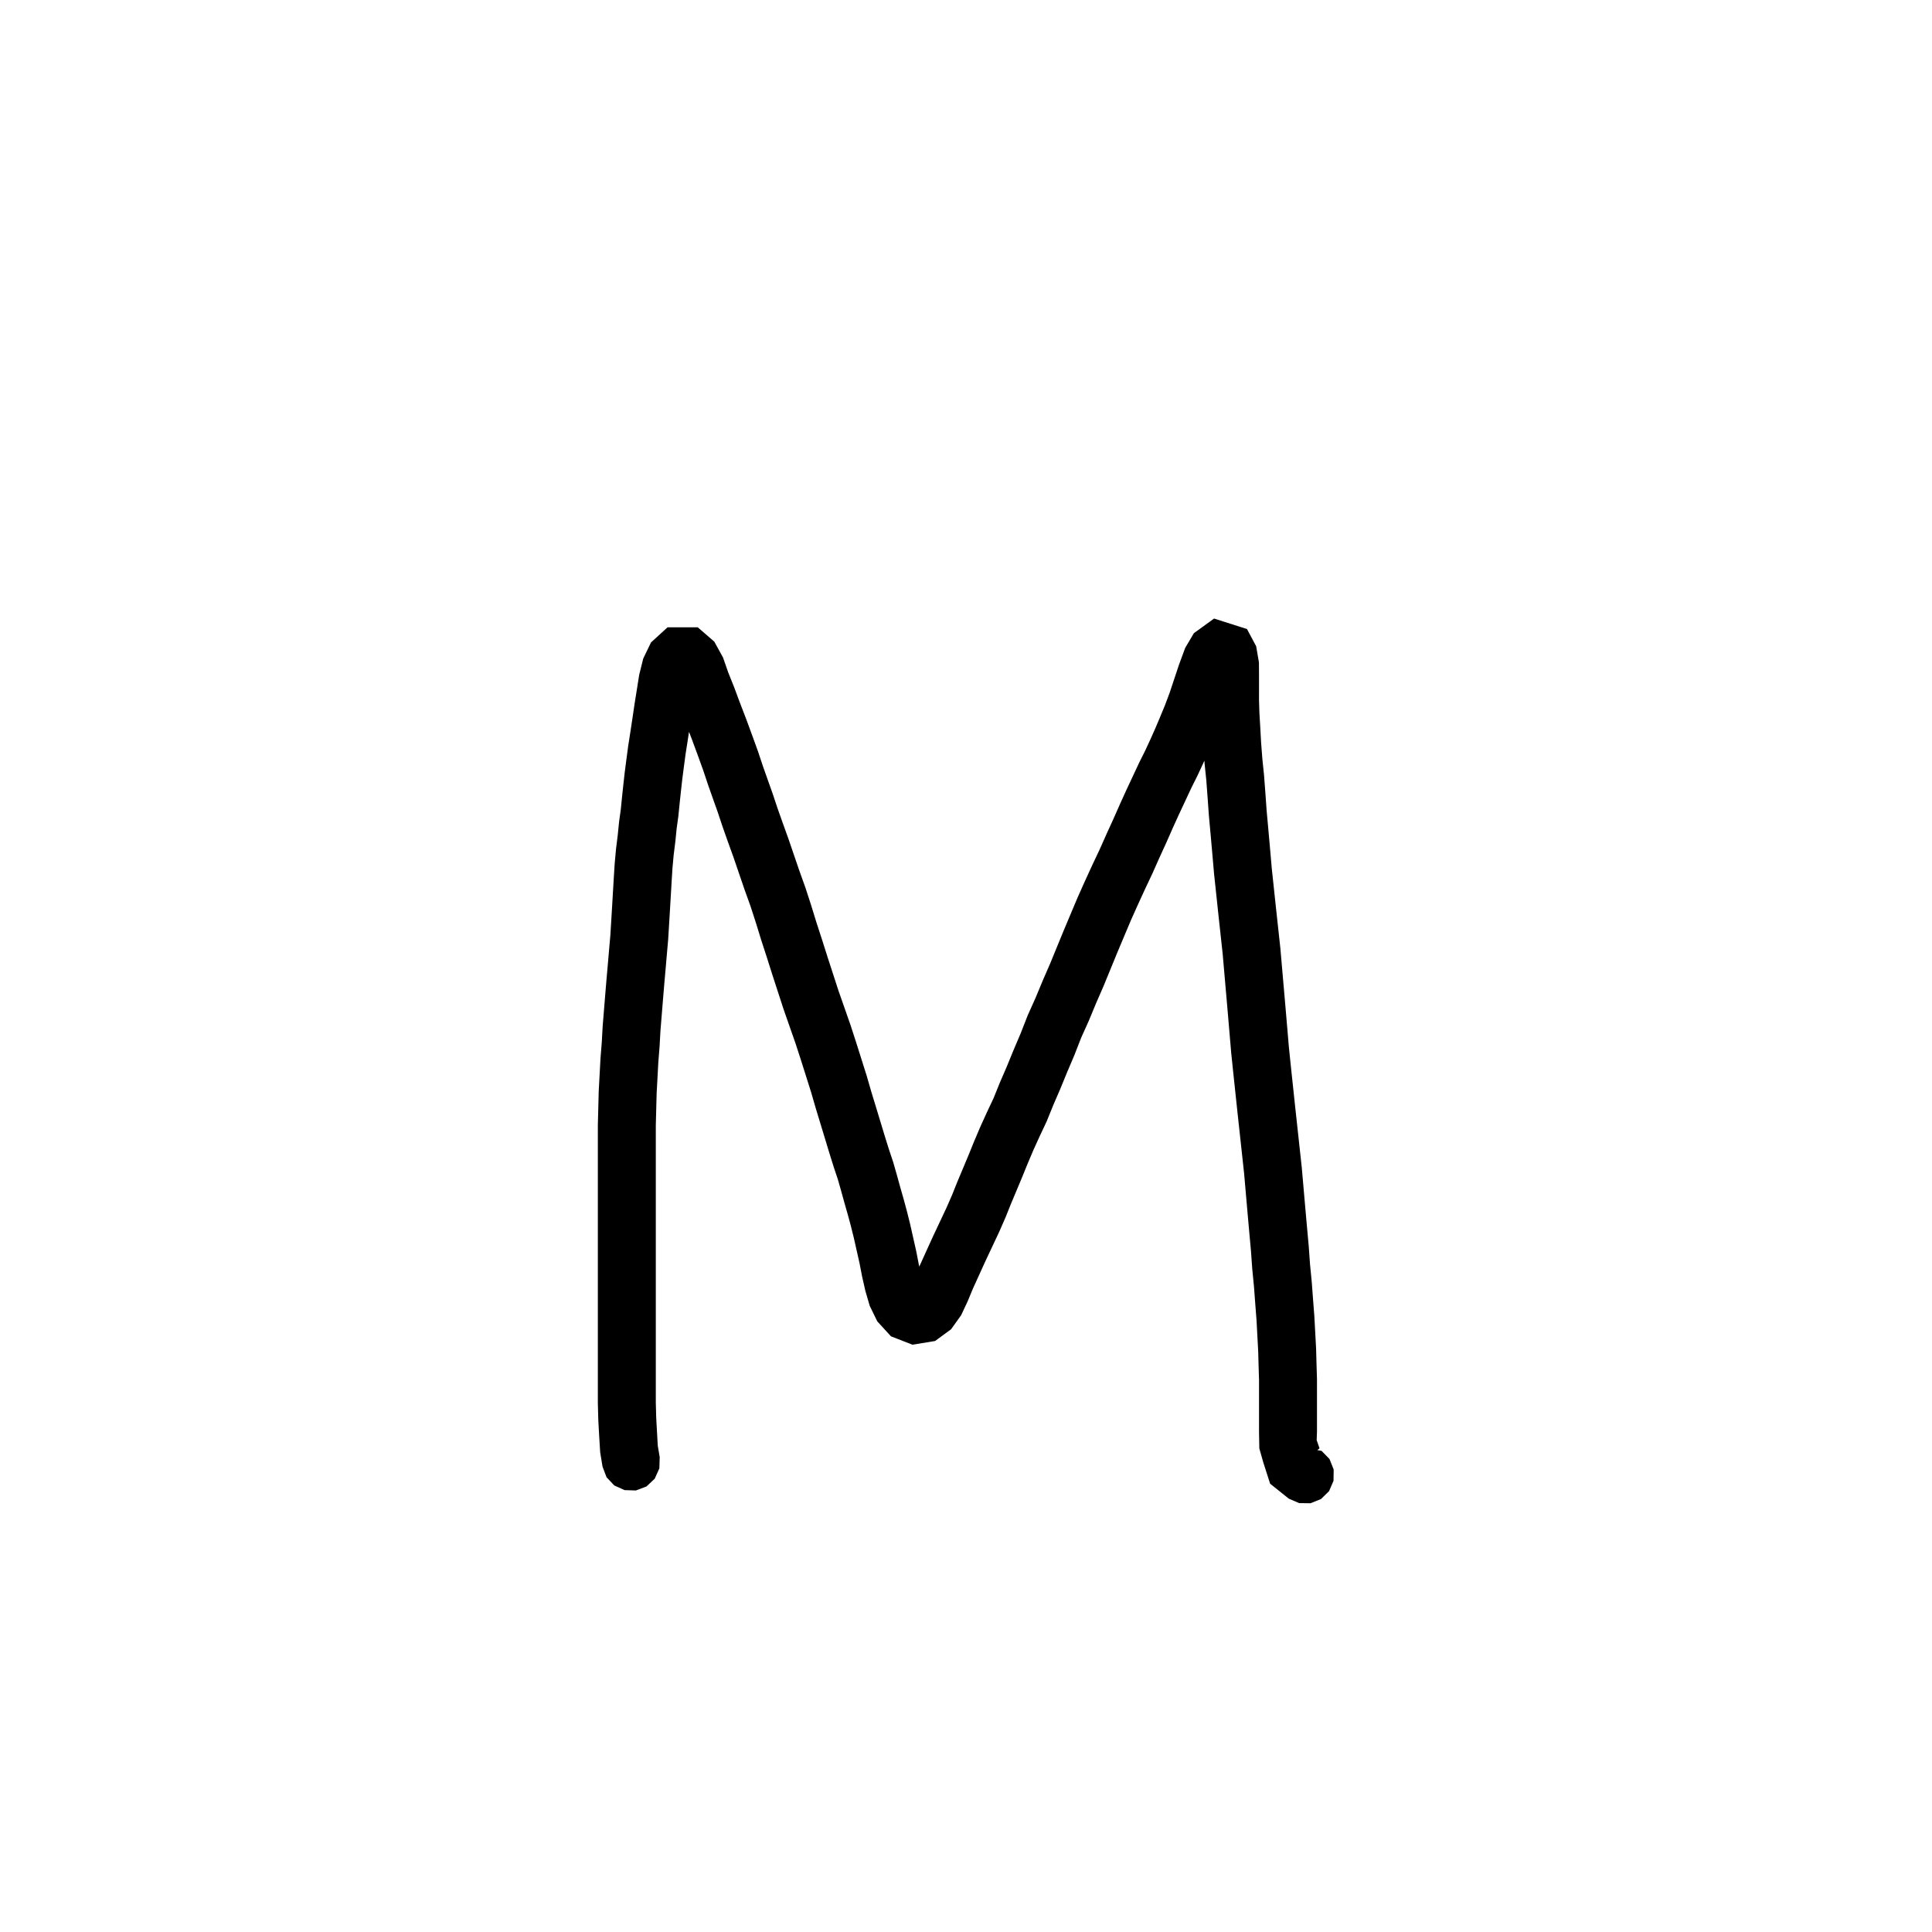
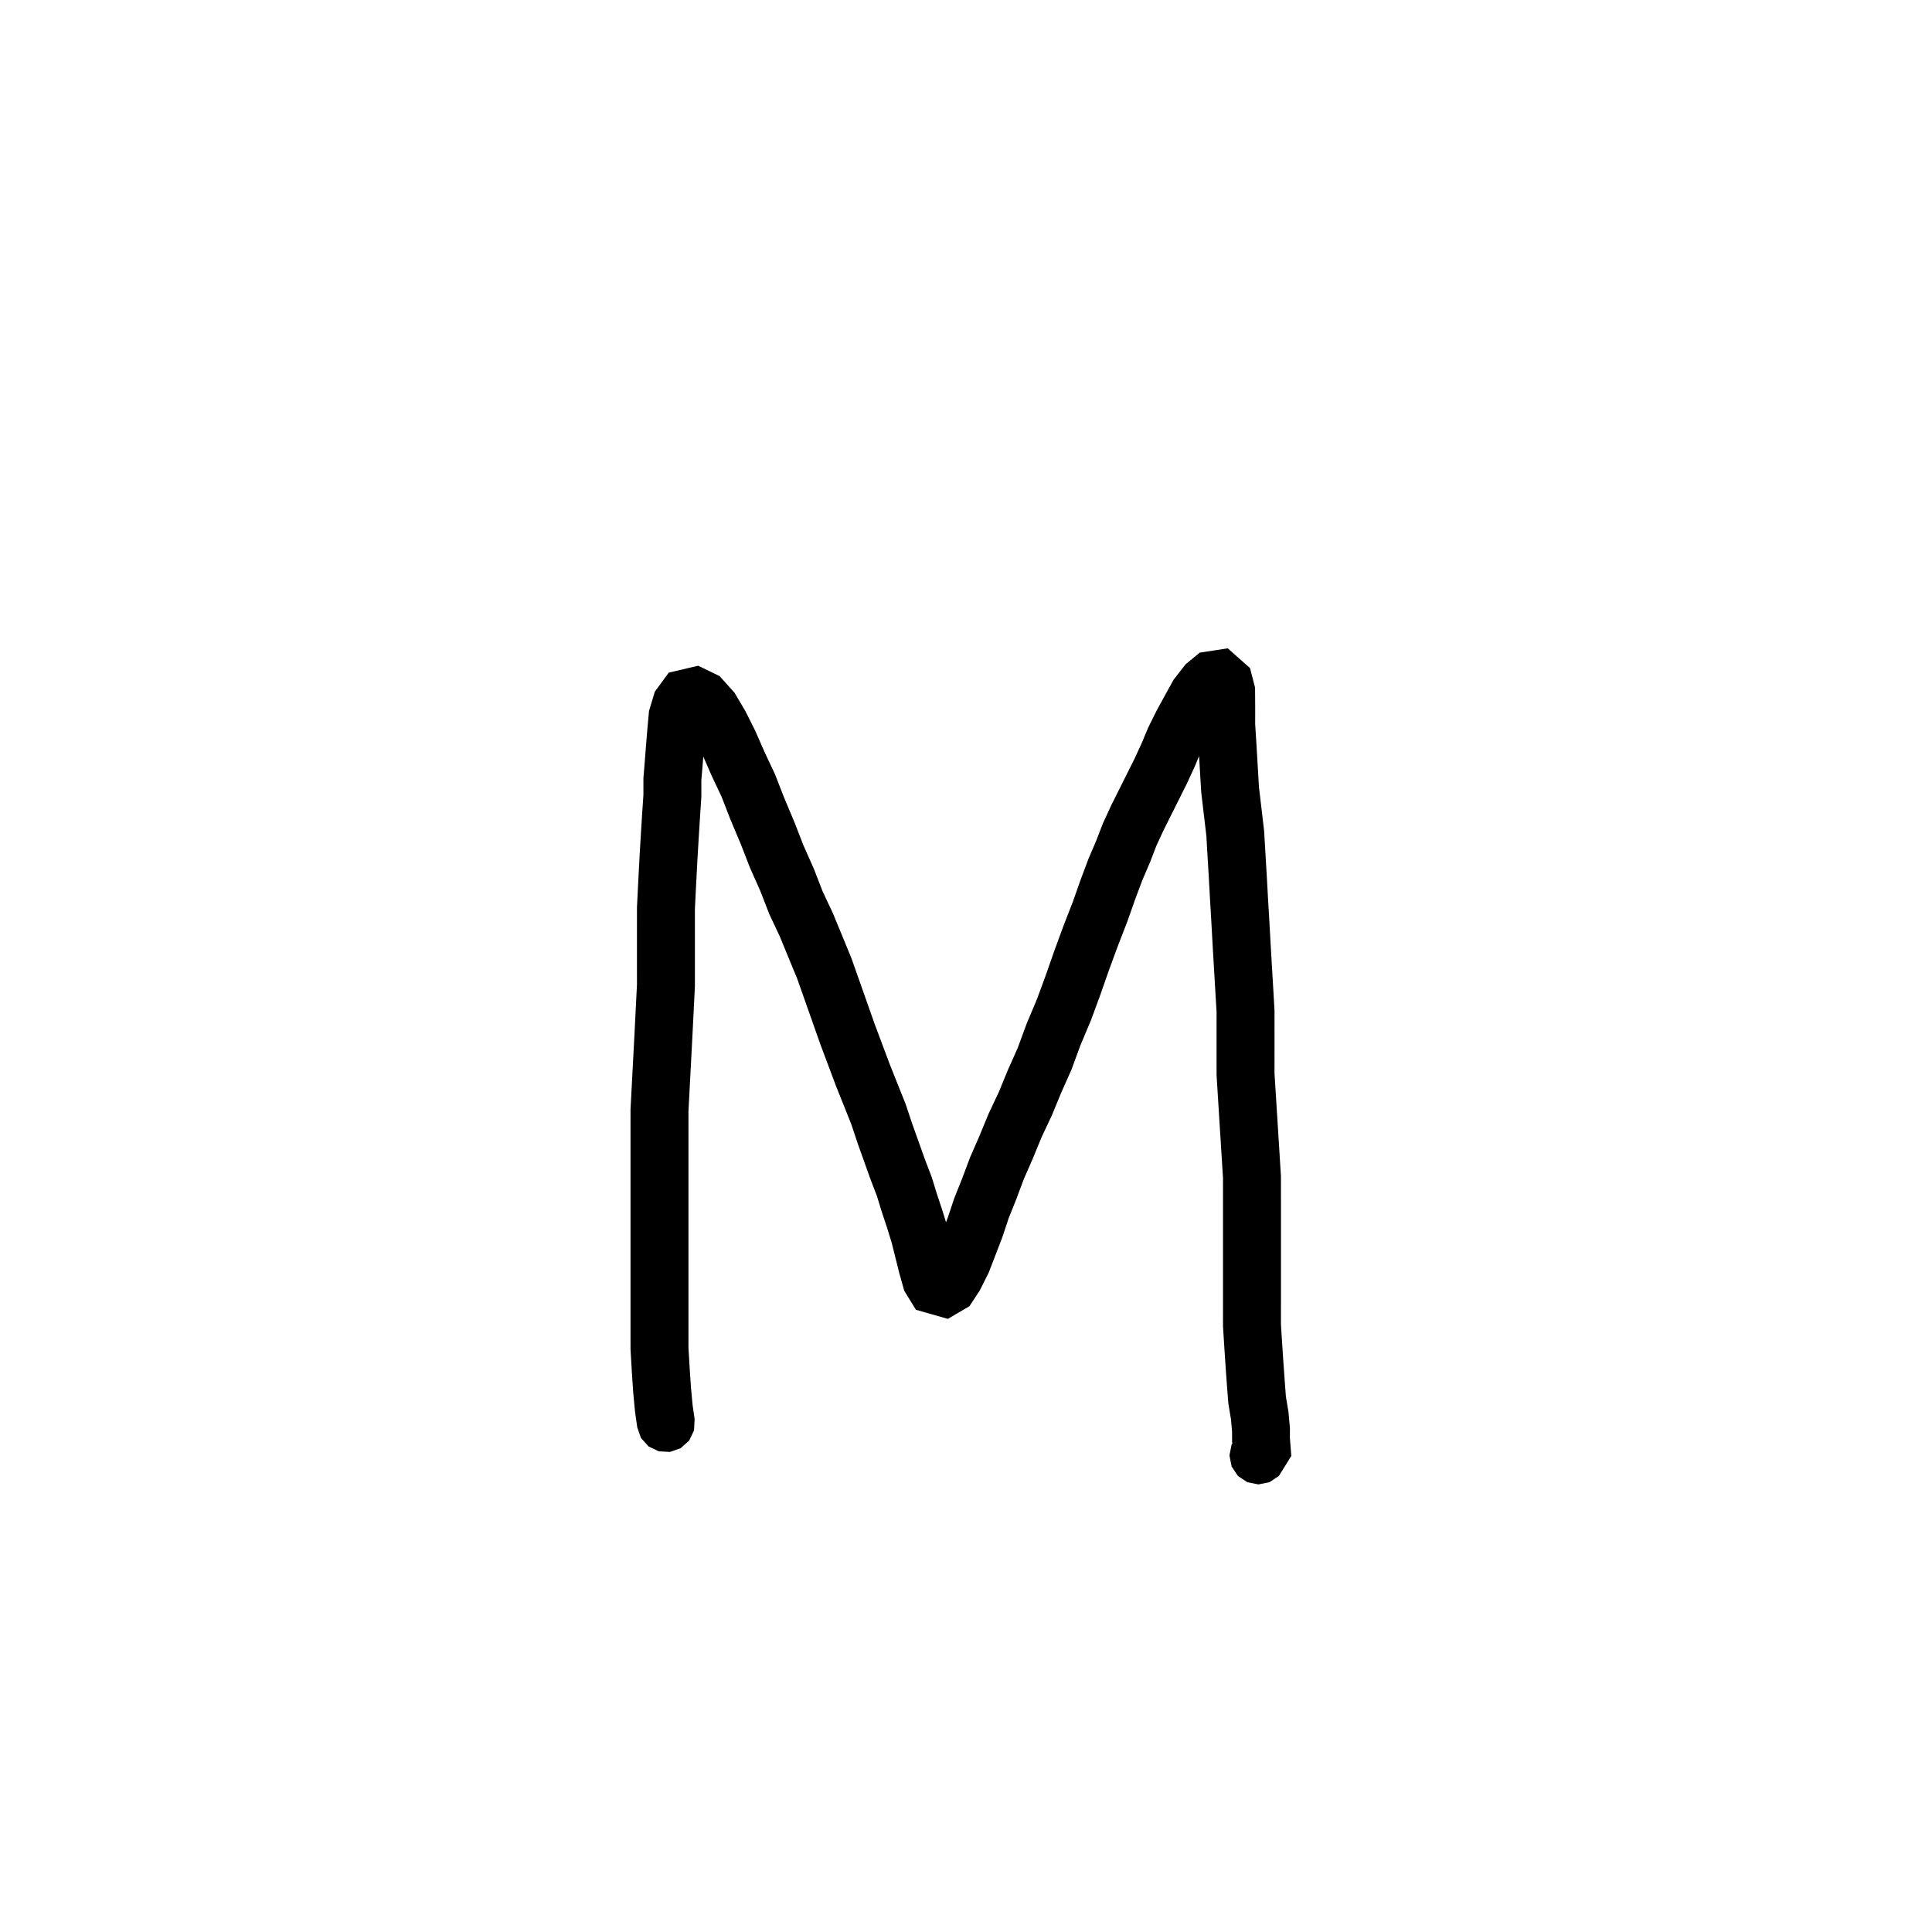
<svg xmlns="http://www.w3.org/2000/svg" viewBox="0 0 300 300" width="300" height="300">
-   <path d="M 102.439 226.26 L 102.14 224.511 L 102.026 222.477 L 101.896 220.149 L 101.833 217.805 L 101.833 215.467 L 101.833 213.133 L 101.833 210.8 L 101.833 208.6 L 101.833 206.333 L 101.833 204 L 101.833 201.467 L 101.833 199 L 101.833 196.4 L 101.833 193.733 L 101.833 191.067 L 101.833 188.333 L 101.833 185.533 L 101.833 182.8 L 101.833 180.067 L 101.833 177.333 L 101.833 174.791 L 101.898 172.25 L 101.963 169.78 L 102.093 167.376 L 102.223 164.966 L 102.423 162.437 L 102.556 160.041 L 102.752 157.63 L 102.952 155.169 L 103.15 152.784 L 103.35 150.523 L 103.55 148.19 L 103.754 145.868 L 103.892 143.606 L 104.025 141.402 L 104.159 139.131 L 104.292 136.872 L 104.42 134.812 L 104.607 132.749 L 104.872 130.638 L 105.069 128.664 L 105.335 126.73 L 105.543 124.663 L 105.74 122.821 L 105.934 121.073 L 106.195 119.052 L 106.453 117.113 L 106.781 115.018 L 107.117 112.798 L 107.448 110.551 L 107.778 108.505 L 108.082 106.535 L 108.386 105.205 L 108.645 104.645 L 107.542 105.526 L 104.453 105.524 L 103.619 104.901 L 103.997 105.639 L 104.651 107.573 L 105.601 109.953 L 106.458 112.259 L 107.455 114.853 L 108.373 117.342 L 109.216 119.678 L 109.944 121.861 L 110.758 124.168 L 111.478 126.196 L 112.21 128.394 L 113.029 130.714 L 113.888 133.092 L 114.742 135.59 L 115.62 138.156 L 116.542 140.722 L 117.376 143.291 L 118.176 145.891 L 119.049 148.575 L 119.915 151.309 L 120.787 153.991 L 121.67 156.706 L 122.619 159.42 L 123.536 162.039 L 124.381 164.64 L 125.176 167.155 L 125.96 169.637 L 126.687 172.149 L 127.428 174.577 L 128.093 176.772 L 128.766 178.99 L 129.451 181.182 L 130.102 183.134 L 130.601 184.883 L 131.134 186.816 L 131.664 188.671 L 132.111 190.329 L 132.555 192.106 L 133.011 194.125 L 133.462 196.123 L 133.862 198.19 L 134.372 200.442 L 135.05 202.771 L 136.227 205.186 L 138.353 207.506 L 141.689 208.804 L 145.195 208.23 L 147.683 206.411 L 149.251 204.214 L 150.258 202.066 L 151.059 200.13 L 152.03 197.995 L 153.017 195.823 L 154.072 193.583 L 155.163 191.262 L 156.15 189.007 L 156.964 186.973 L 157.817 184.94 L 158.693 182.85 L 159.556 180.726 L 160.453 178.61 L 161.417 176.49 L 162.524 174.134 L 163.551 171.605 L 164.614 169.146 L 165.686 166.535 L 166.834 163.831 L 167.883 161.142 L 169.064 158.518 L 170.208 155.76 L 171.344 153.153 L 172.43 150.508 L 173.489 147.927 L 174.547 145.413 L 175.594 142.926 L 176.699 140.458 L 177.813 138.033 L 178.957 135.608 L 180.036 133.182 L 181.105 130.844 L 182.107 128.572 L 183.086 126.419 L 184.076 124.307 L 184.986 122.356 L 185.92 120.488 L 186.83 118.529 L 187.661 116.658 L 188.418 114.869 L 189.254 112.848 L 190.109 110.568 L 190.869 108.29 L 191.583 106.148 L 192.23 104.329 L 192.614 103.681 L 190.812 104.752 L 186.903 103.656 L 186.411 102.851 L 186.514 103.552 L 186.5 105 L 186.5 106.867 L 186.501 108.874 L 186.571 111.138 L 186.707 113.457 L 186.843 115.899 L 187.051 118.602 L 187.318 121.197 L 187.512 123.795 L 187.715 126.632 L 187.985 129.603 L 188.251 132.594 L 188.521 135.7 L 188.859 138.876 L 189.192 142.014 L 189.526 145.086 L 189.855 148.105 L 190.117 151.123 L 190.384 154.19 L 190.65 157.252 L 190.916 160.382 L 191.187 163.558 L 191.525 166.804 L 191.859 169.943 L 192.192 173.081 L 192.526 176.153 L 192.86 179.22 L 193.188 182.238 L 193.45 185.256 L 193.717 188.327 L 193.985 191.336 L 194.248 194.232 L 194.449 197.045 L 194.717 199.787 L 194.913 202.407 L 195.11 204.962 L 195.24 207.376 L 195.37 209.785 L 195.435 212.13 L 195.501 214.269 L 195.5 216.333 L 195.5 218.333 L 195.5 220.4 L 195.5 222.333 L 195.547 224.914 L 196.171 227.104 L 197.222 230.386 L 200.117 232.708 L 201.73 233.402 L 203.486 233.425 L 205.117 232.774 L 206.375 231.549 L 207.068 229.936 L 207.091 228.181 L 206.441 226.55 L 205.216 225.292 L 204.556 225.17 L 204.896 224.896 L 204.453 223.619 L 204.5 222.333 L 204.5 220.4 L 204.5 218.333 L 204.5 216.333 L 204.499 214.131 L 204.431 211.87 L 204.363 209.415 L 204.227 206.89 L 204.09 204.371 L 203.887 201.726 L 203.683 199.013 L 203.417 196.288 L 203.219 193.502 L 202.949 190.53 L 202.683 187.539 L 202.416 184.477 L 202.145 181.362 L 201.807 178.247 L 201.474 175.18 L 201.141 172.119 L 200.808 168.991 L 200.475 165.862 L 200.147 162.709 L 199.884 159.618 L 199.617 156.481 L 199.35 153.41 L 199.083 150.344 L 198.812 147.229 L 198.474 144.114 L 198.141 141.052 L 197.808 137.924 L 197.479 134.833 L 197.216 131.806 L 196.949 128.797 L 196.685 125.902 L 196.488 123.138 L 196.282 120.403 L 196.015 117.798 L 195.823 115.301 L 195.693 112.943 L 195.562 110.729 L 195.499 108.726 L 195.5 106.867 L 195.5 105 L 195.486 102.848 L 195.056 100.349 L 193.63 97.677 L 188.521 96.048 L 185.386 98.319 L 184.037 100.605 L 183.084 103.186 L 182.331 105.444 L 181.624 107.566 L 180.879 109.552 L 180.115 111.397 L 179.405 113.075 L 178.637 114.805 L 177.813 116.579 L 176.881 118.444 L 175.924 120.493 L 174.914 122.648 L 173.893 124.894 L 172.895 127.156 L 171.831 129.484 L 170.776 131.858 L 169.654 134.233 L 168.501 136.742 L 167.339 139.341 L 166.253 141.92 L 165.178 144.473 L 164.103 147.092 L 163.056 149.647 L 161.925 152.24 L 160.802 154.948 L 159.584 157.658 L 158.499 160.435 L 157.381 163.065 L 156.319 165.654 L 155.249 168.128 L 154.276 170.533 L 153.249 172.71 L 152.214 174.99 L 151.244 177.274 L 150.374 179.417 L 149.517 181.46 L 148.636 183.56 L 147.85 185.526 L 146.97 187.538 L 145.928 189.751 L 144.849 192.044 L 143.837 194.271 L 142.808 196.537 L 142.009 198.467 L 141.416 199.786 L 141.117 200.256 L 141.471 200.037 L 142.711 199.862 L 143.647 200.227 L 143.773 200.281 L 143.484 199.629 L 143.095 198.225 L 142.671 196.343 L 142.271 194.277 L 141.789 192.142 L 141.312 190.028 L 140.823 188.071 L 140.336 186.262 L 139.799 184.384 L 139.266 182.451 L 138.698 180.466 L 138.016 178.418 L 137.368 176.343 L 136.707 174.162 L 136.038 171.956 L 135.313 169.584 L 134.574 167.03 L 133.758 164.445 L 132.952 161.893 L 132.064 159.161 L 131.114 156.447 L 130.197 153.828 L 129.346 151.209 L 128.485 148.558 L 127.618 145.825 L 126.757 143.176 L 125.957 140.576 L 125.058 137.811 L 124.113 135.178 L 123.258 132.677 L 122.379 130.108 L 121.505 127.686 L 120.723 125.472 L 119.989 123.27 L 119.242 121.166 L 118.456 118.939 L 117.717 116.722 L 116.827 114.258 L 115.878 111.681 L 114.875 109.074 L 113.999 106.714 L 113.083 104.427 L 112.269 102.094 L 110.915 99.632 L 108.347 97.41 L 103.658 97.407 L 101.089 99.755 L 99.881 102.261 L 99.251 104.798 L 98.889 107.095 L 98.552 109.182 L 98.216 111.469 L 97.886 113.649 L 97.547 115.82 L 97.272 117.882 L 96.999 119.994 L 96.793 121.845 L 96.591 123.737 L 96.398 125.67 L 96.131 127.603 L 95.928 129.628 L 95.659 131.785 L 95.447 134.122 L 95.308 136.328 L 95.174 138.602 L 95.041 140.865 L 94.908 143.061 L 94.779 145.198 L 94.584 147.41 L 94.384 149.744 L 94.183 152.016 L 93.982 154.431 L 93.781 156.903 L 93.577 159.426 L 93.444 161.83 L 93.243 164.367 L 93.107 166.89 L 92.97 169.42 L 92.902 172.016 L 92.834 174.676 L 92.833 177.333 L 92.833 180.067 L 92.833 182.8 L 92.833 185.533 L 92.833 188.333 L 92.833 191.067 L 92.833 193.733 L 92.833 196.4 L 92.833 199 L 92.833 201.467 L 92.833 204 L 92.833 206.333 L 92.833 208.6 L 92.833 210.8 L 92.833 213.133 L 92.833 215.467 L 92.834 217.928 L 92.904 220.518 L 93.041 222.99 L 93.193 225.489 L 93.561 227.74 L 94.182 229.382 L 95.384 230.662 L 96.985 231.384 L 98.74 231.439 L 100.382 230.818 L 101.662 229.616 L 102.384 228.015 Z" fill="black" fill-rule="nonzero" />
+   <path d="M 107.861 220.364 L 107.543 218.151 L 107.292 215.443 L 107.097 212.519 L 106.904 209.271 L 106.906 205.8 L 106.906 202 L 106.906 198 L 106.906 194.2 L 106.906 190.6 L 106.906 187 L 106.906 183.4 L 106.906 179.8 L 106.906 176.2 L 106.905 172.518 L 107.1 168.837 L 107.3 165.037 L 107.5 161.23 L 107.701 157.225 L 107.905 153.112 L 107.906 149 L 107.906 145 L 107.905 141.112 L 108.1 137.23 L 108.299 133.45 L 108.498 130.072 L 108.697 126.89 L 108.903 123.761 L 108.903 121.18 L 109.092 118.959 L 109.292 116.359 L 109.491 113.974 L 109.634 112.005 L 109.929 111.004 L 109.369 111.552 L 106.801 112.227 L 105.878 111.817 L 106.744 112.816 L 107.844 114.733 L 109.128 117.303 L 110.51 120.462 L 112.07 123.773 L 113.436 127.291 L 115.036 131.091 L 116.452 134.731 L 118.052 138.331 L 119.47 141.973 L 121.089 145.416 L 122.445 148.713 L 123.803 152.007 L 124.963 155.298 L 126.163 158.698 L 127.377 162.138 L 128.593 165.38 L 129.81 168.624 L 131.028 171.671 L 132.181 174.549 L 133.152 177.467 L 134.168 180.314 L 135.186 183.163 L 136.154 185.672 L 136.92 188.171 L 137.72 190.571 L 138.473 193.013 L 139.041 195.291 L 139.652 197.736 L 140.412 200.431 L 142.224 203.382 L 147.182 204.793 L 150.536 202.827 L 152.149 200.369 L 153.525 197.612 L 154.606 194.815 L 155.644 192.114 L 156.631 189.149 L 157.803 186.224 L 158.975 183.094 L 160.349 179.957 L 161.723 176.616 L 163.323 173.216 L 164.742 169.773 L 166.377 166.091 L 167.792 162.252 L 169.392 158.452 L 170.842 154.52 L 172.242 150.52 L 173.615 146.793 L 175.025 143.167 L 176.235 139.738 L 177.384 136.671 L 178.574 133.898 L 179.551 131.353 L 180.663 128.947 L 181.831 126.612 L 183.031 124.212 L 184.263 121.747 L 185.525 119.012 L 186.497 116.675 L 187.596 114.482 L 188.757 112.355 L 189.779 110.452 L 190.704 109.262 L 190.921 109.059 L 188.17 109.327 L 185.91 107.462 L 185.927 107.627 L 185.906 109.8 L 185.909 112.75 L 186.114 116.072 L 186.314 119.464 L 186.524 122.996 L 186.937 126.526 L 187.324 129.796 L 187.514 133.064 L 187.714 136.457 L 187.914 140.057 L 188.114 143.457 L 188.314 147.057 L 188.514 150.464 L 188.714 153.864 L 188.908 157.132 L 188.906 160.4 L 188.906 163.6 L 188.908 166.941 L 189.115 170.281 L 189.315 173.481 L 189.515 176.681 L 189.715 179.881 L 189.908 182.936 L 189.906 186.2 L 189.906 189.4 L 189.906 192.6 L 189.906 196 L 189.906 199.4 L 189.906 202.6 L 189.908 205.941 L 190.116 209.29 L 190.317 212.31 L 190.519 215.132 L 190.738 217.936 L 191.144 220.382 L 191.312 222.237 L 191.321 223.959 L 191.634 224.594 L 192.224 222.818 L 191.249 224.278 L 190.906 226 L 191.249 227.722 L 192.224 229.182 L 193.684 230.157 L 195.406 230.5 L 197.128 230.157 L 198.588 229.182 L 200.512 226.073 L 200.292 223.241 L 200.3 221.763 L 200.068 219.218 L 199.674 216.864 L 199.494 214.468 L 199.296 211.69 L 199.097 208.71 L 198.904 205.659 L 198.906 202.6 L 198.906 199.4 L 198.906 196 L 198.906 192.6 L 198.906 189.4 L 198.906 186.2 L 198.904 182.664 L 198.697 179.319 L 198.497 176.119 L 198.297 172.919 L 198.097 169.719 L 197.904 166.659 L 197.906 163.6 L 197.906 160.4 L 197.904 156.868 L 197.698 153.336 L 197.498 149.936 L 197.299 146.543 L 197.099 142.943 L 196.899 139.543 L 196.699 135.943 L 196.498 132.536 L 196.289 129.004 L 195.875 125.474 L 195.489 122.204 L 195.298 118.936 L 195.098 115.528 L 194.904 112.45 L 194.906 109.8 L 194.886 106.773 L 194.103 103.738 L 190.643 100.673 L 186.291 101.341 L 184.109 103.138 L 182.233 105.548 L 180.856 108.045 L 179.617 110.318 L 178.315 112.925 L 177.287 115.388 L 176.149 117.853 L 174.981 120.188 L 173.781 122.588 L 172.549 125.053 L 171.262 127.847 L 170.239 130.502 L 169.028 133.329 L 167.777 136.662 L 166.588 140.033 L 165.197 143.607 L 163.771 147.48 L 162.371 151.48 L 161.021 155.148 L 159.421 158.948 L 158.036 162.709 L 156.47 166.227 L 155.089 169.584 L 153.489 172.984 L 152.064 176.443 L 150.637 179.706 L 149.41 182.976 L 148.181 186.051 L 147.168 189.086 L 146.206 191.585 L 145.287 193.988 L 144.263 196.031 L 143.877 196.773 L 145.23 196.007 L 148.588 197.018 L 148.8 197.169 L 148.361 195.464 L 147.772 193.109 L 147.14 190.587 L 146.292 187.829 L 145.492 185.429 L 144.659 182.728 L 143.626 180.037 L 142.644 177.286 L 141.66 174.533 L 140.631 171.451 L 139.384 168.329 L 138.203 165.376 L 137.02 162.22 L 135.835 159.062 L 134.65 155.702 L 133.45 152.302 L 132.209 148.793 L 130.767 145.287 L 129.323 141.784 L 127.742 138.427 L 126.36 134.869 L 124.76 131.269 L 123.377 127.709 L 121.777 123.909 L 120.342 120.227 L 118.703 116.738 L 117.284 113.497 L 115.768 110.467 L 114.068 107.584 L 111.735 104.983 L 108.411 103.373 L 103.844 104.448 L 101.684 107.396 L 100.779 110.395 L 100.522 113.226 L 100.321 115.641 L 100.121 118.241 L 99.91 120.82 L 99.909 123.439 L 99.716 126.31 L 99.514 129.528 L 99.313 132.95 L 99.112 136.77 L 98.908 140.888 L 98.906 145 L 98.906 149 L 98.908 152.888 L 98.712 156.775 L 98.512 160.77 L 98.312 164.563 L 98.112 168.363 L 97.908 172.282 L 97.906 176.2 L 97.906 179.8 L 97.906 183.4 L 97.906 187 L 97.906 190.6 L 97.906 194.2 L 97.906 198 L 97.906 202 L 97.906 205.8 L 97.908 209.529 L 98.115 213.081 L 98.32 216.157 L 98.603 219.182 L 98.951 221.636 L 99.534 223.293 L 100.706 224.6 L 102.289 225.359 L 104.043 225.455 L 105.699 224.872 L 107.006 223.7 L 107.765 222.117 Z" fill="black" fill-rule="nonzero" />
</svg>
